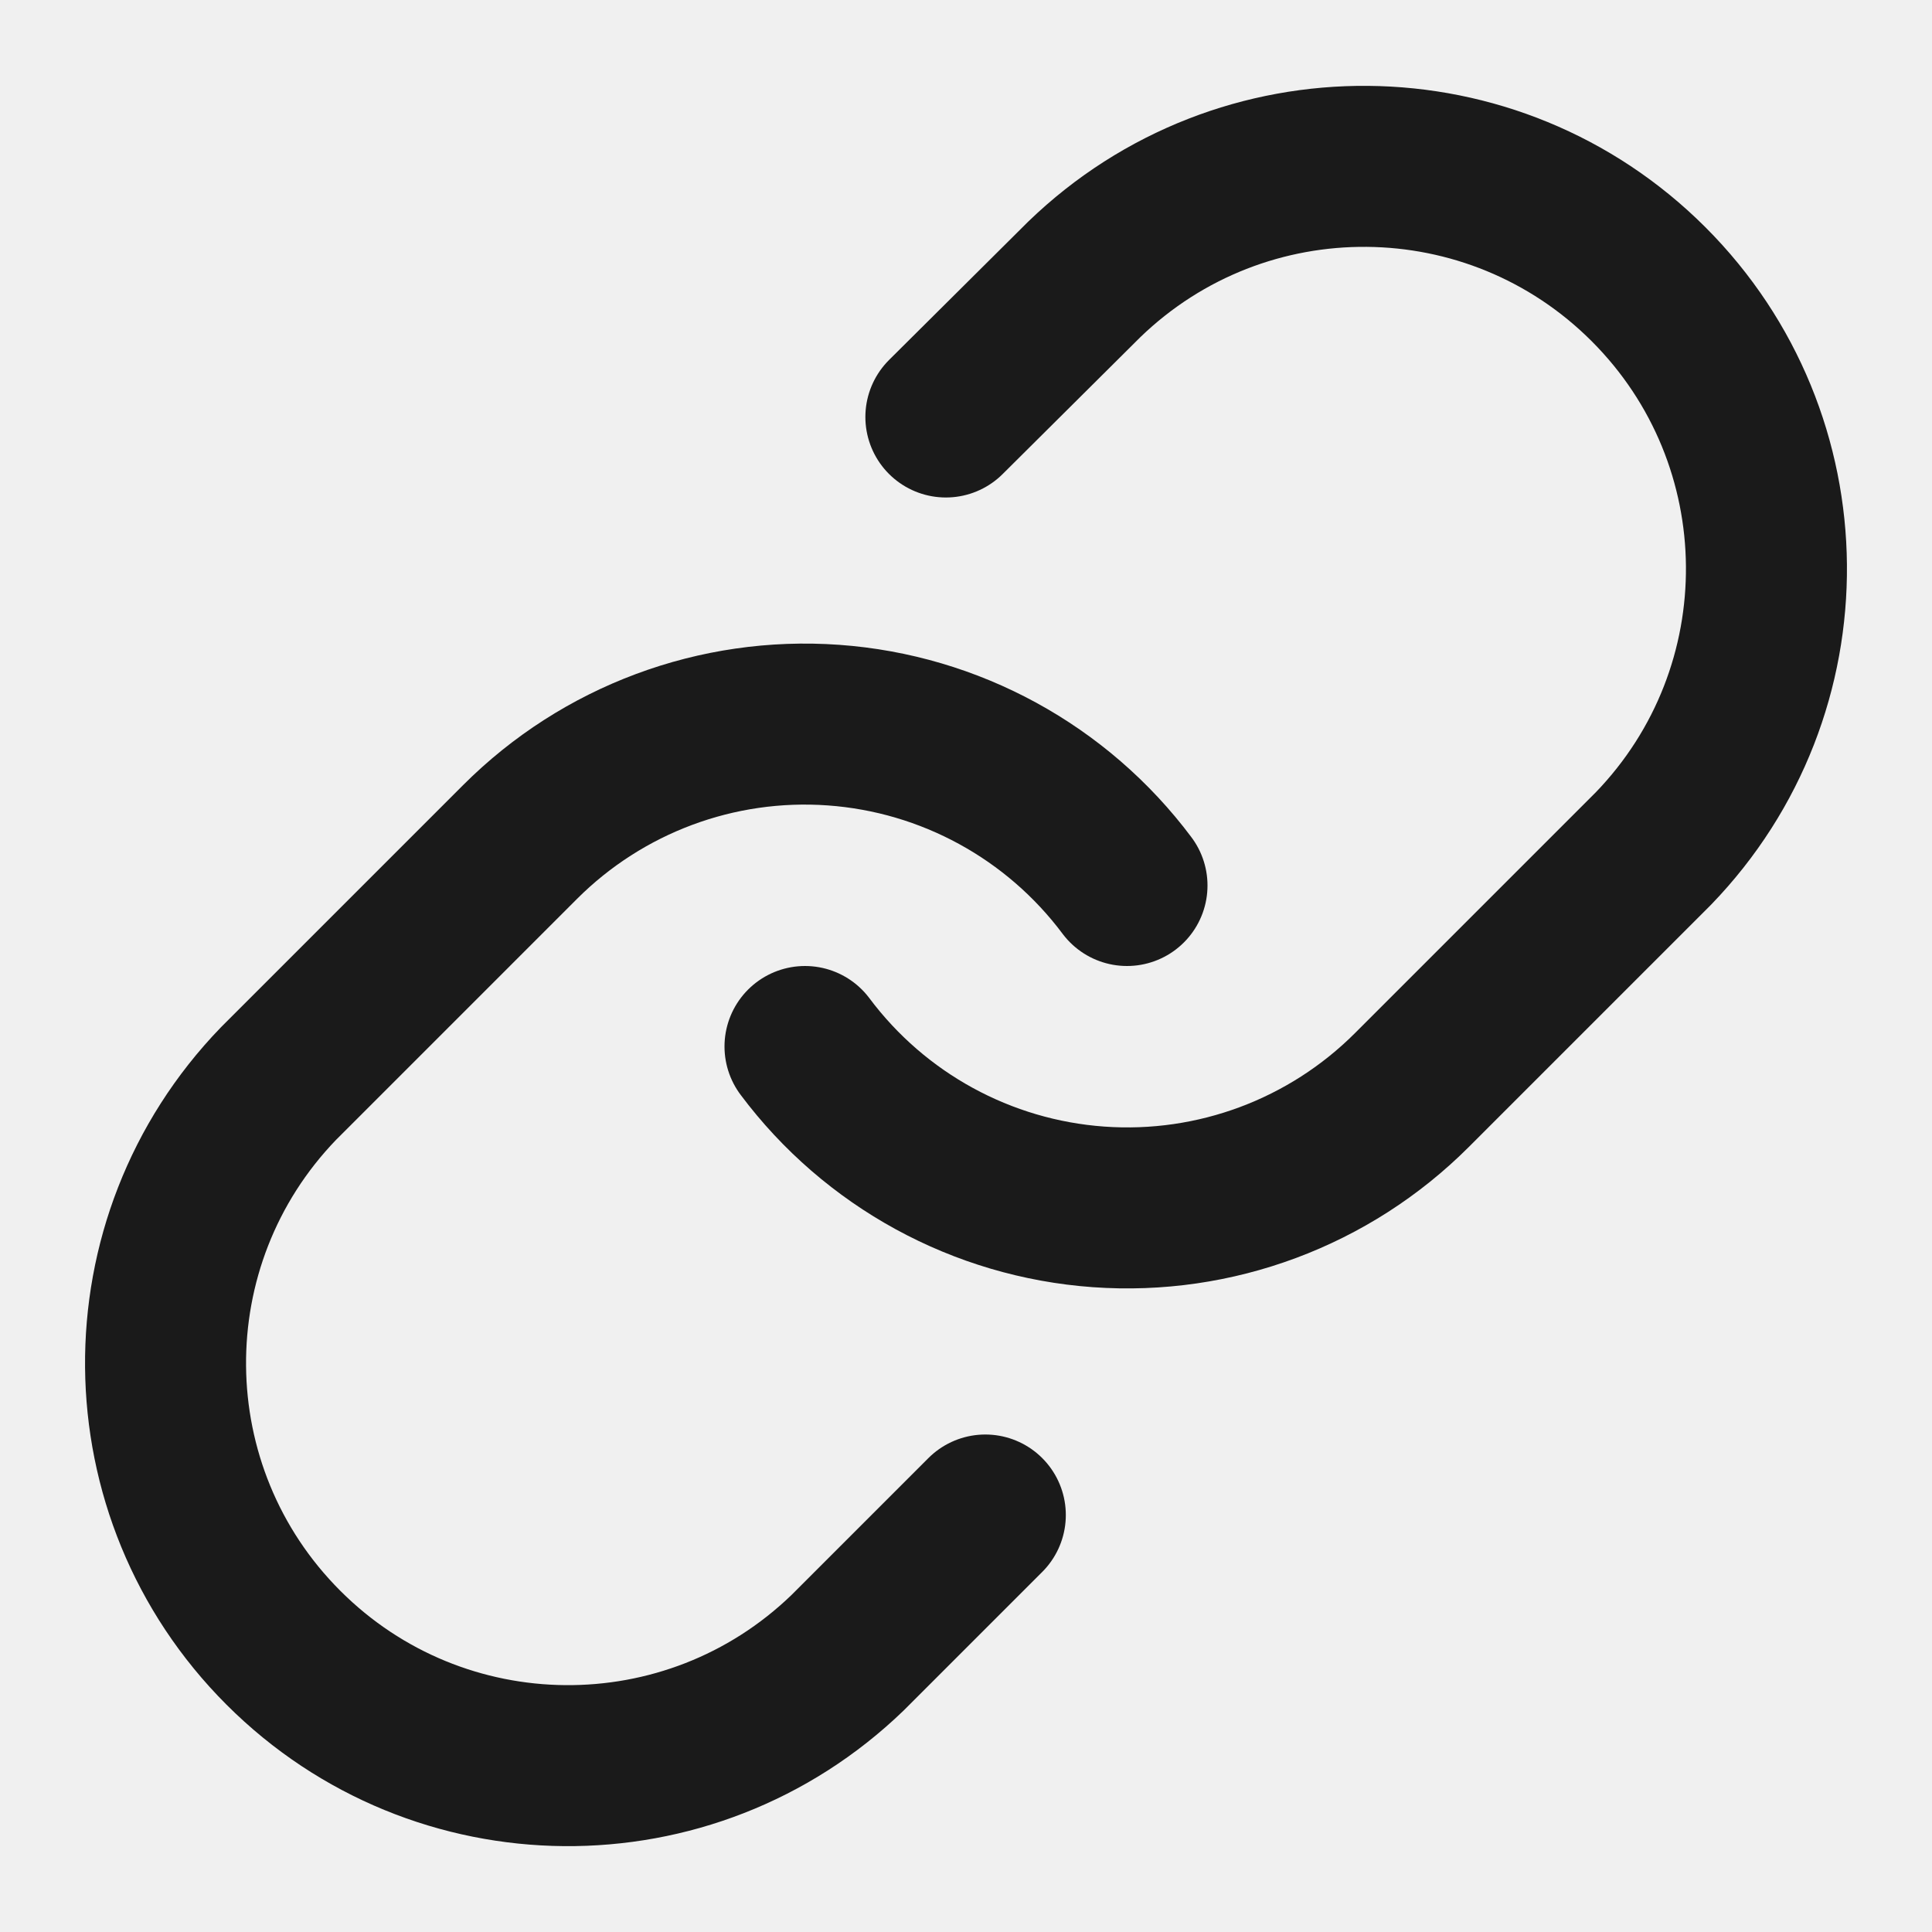
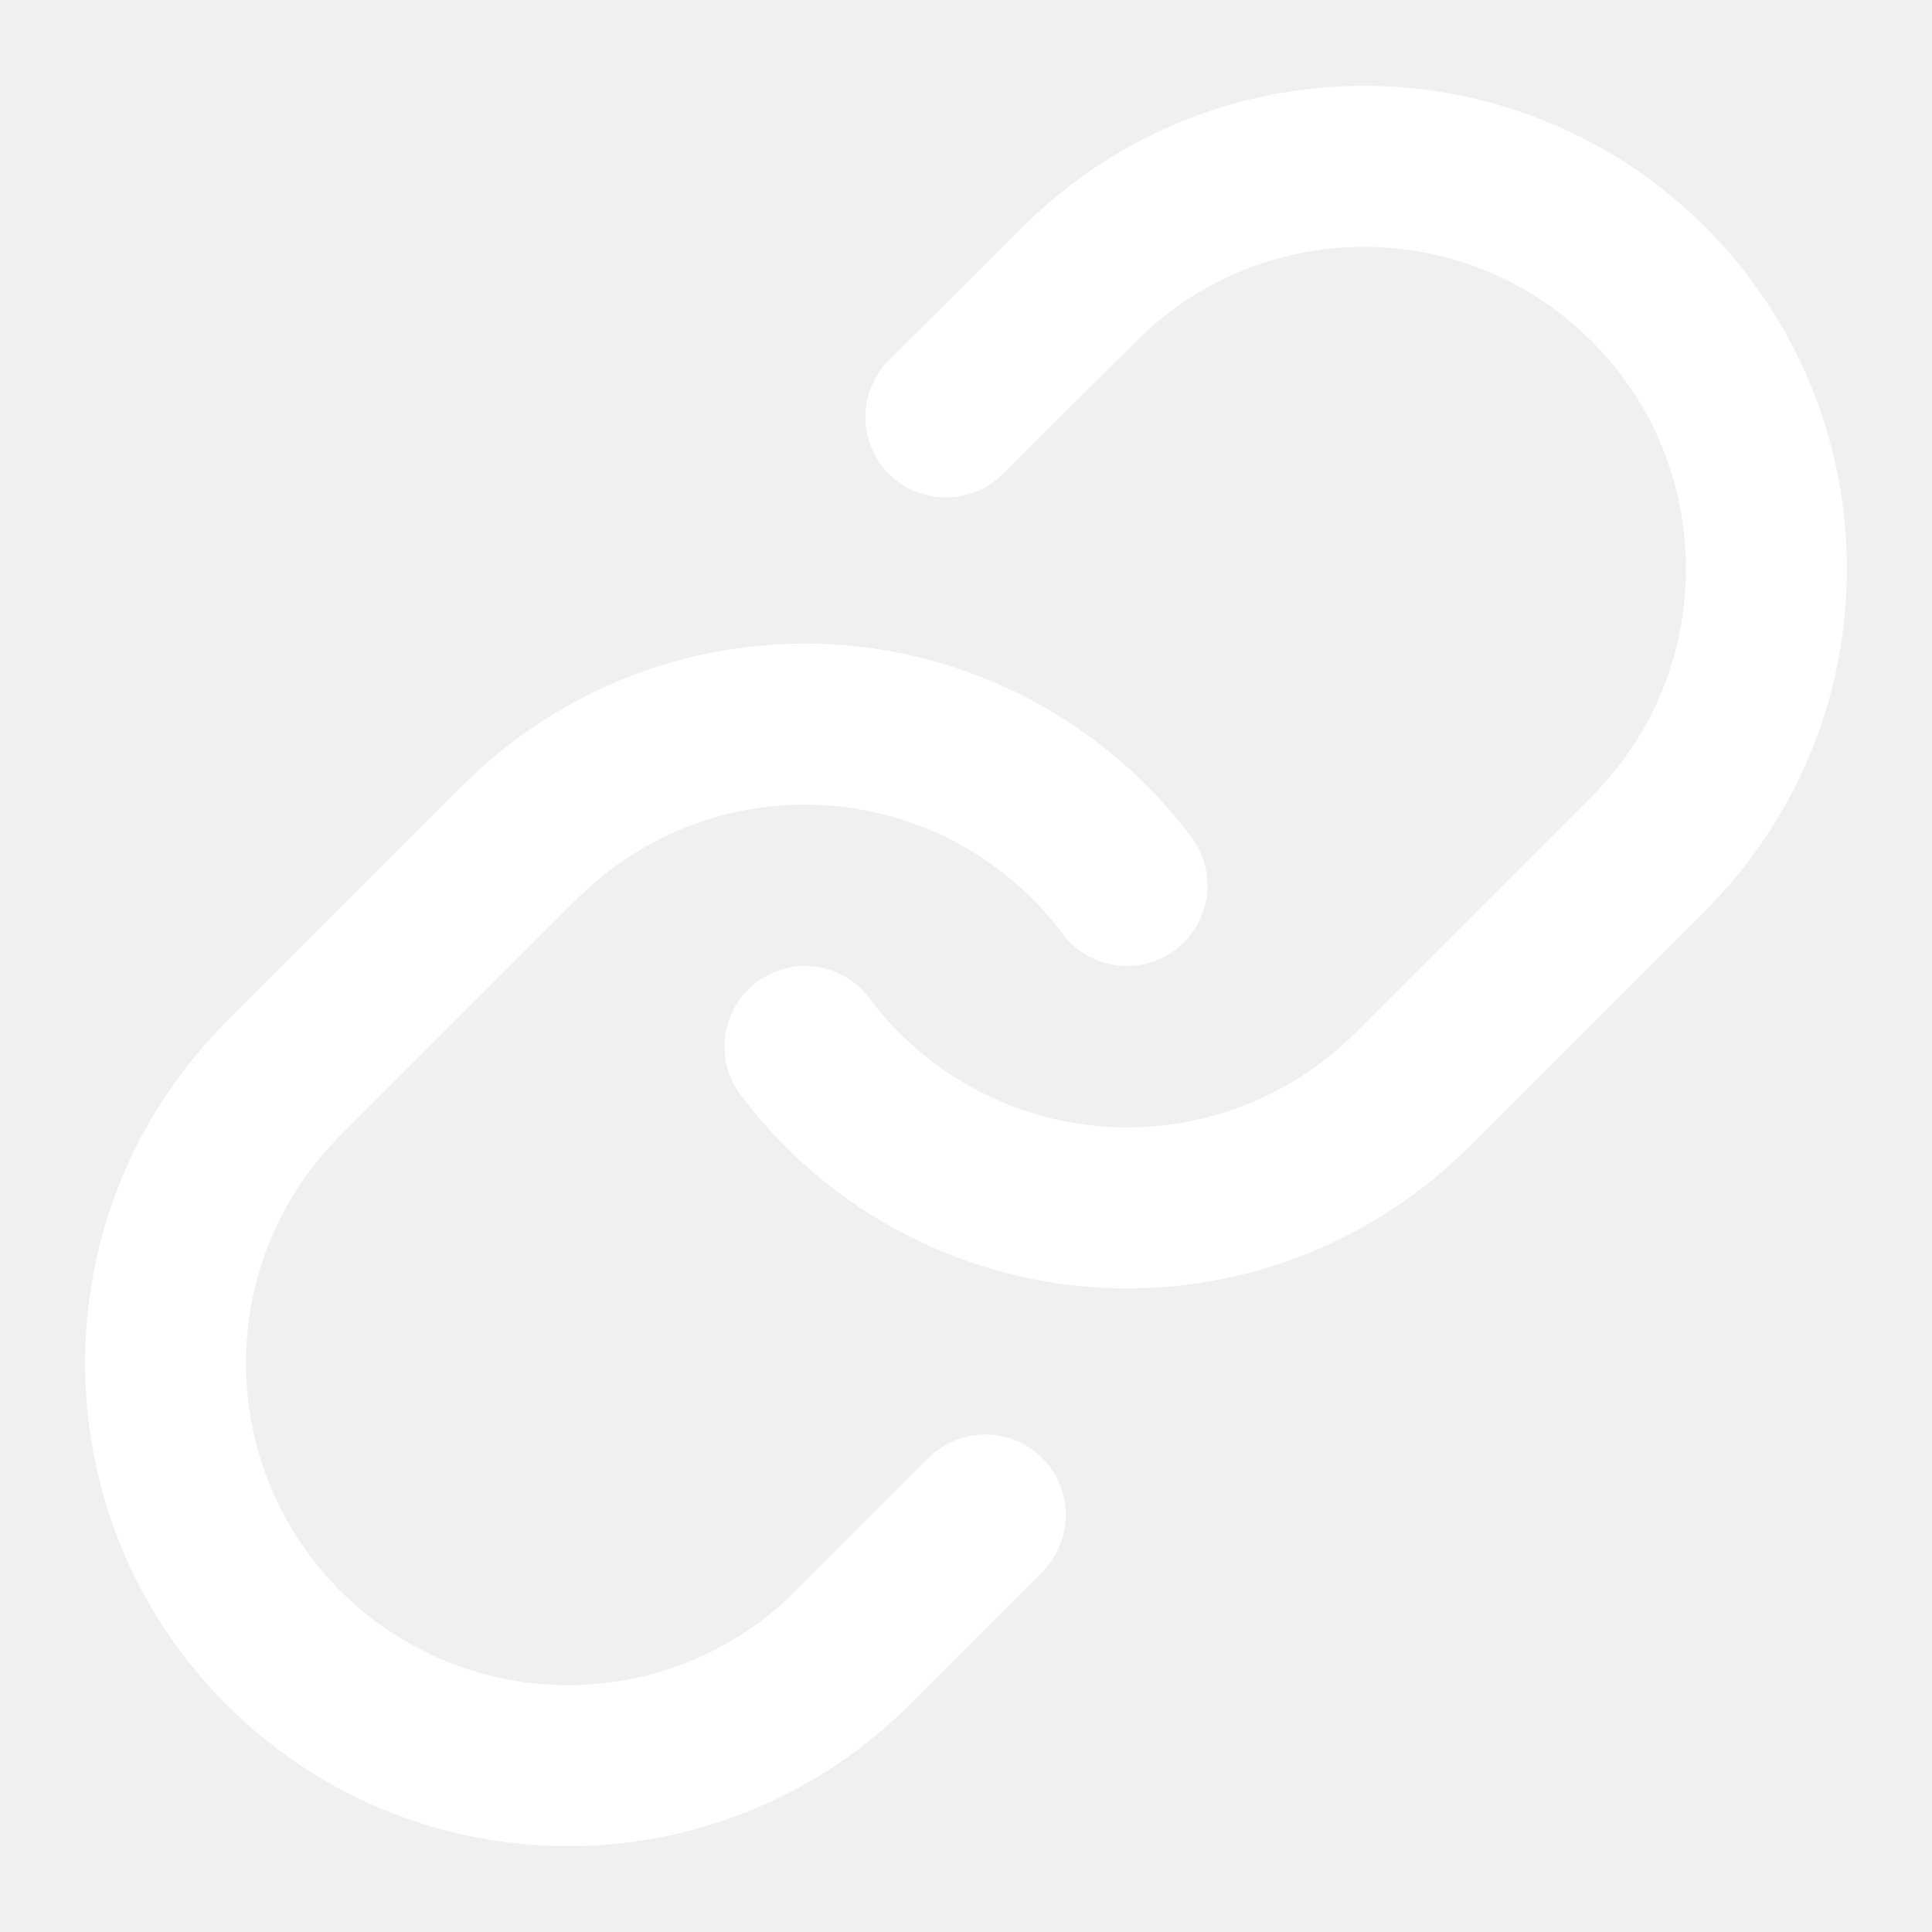
- <svg xmlns="http://www.w3.org/2000/svg" width="32" height="32" viewBox="0 0 24 24" fill="none" stroke="#1a1a1a" stroke-width="2" stroke-linecap="round" stroke-linejoin="round">
+ <svg xmlns="http://www.w3.org/2000/svg" width="32" height="32" viewBox="0 0 24 24" fill="none" stroke="#ffffff" stroke-width="2" stroke-linecap="round" stroke-linejoin="round">
  <path d="M10 13a5 5 0 0 0 7.54.54l3-3a5 5 0 0 0-7.07-7.07l-1.72 1.71" />
  <path d="M14 11a5 5 0 0 0-7.54-.54l-3 3a5 5 0 0 0 7.07 7.07l1.71-1.71" />
</svg>
